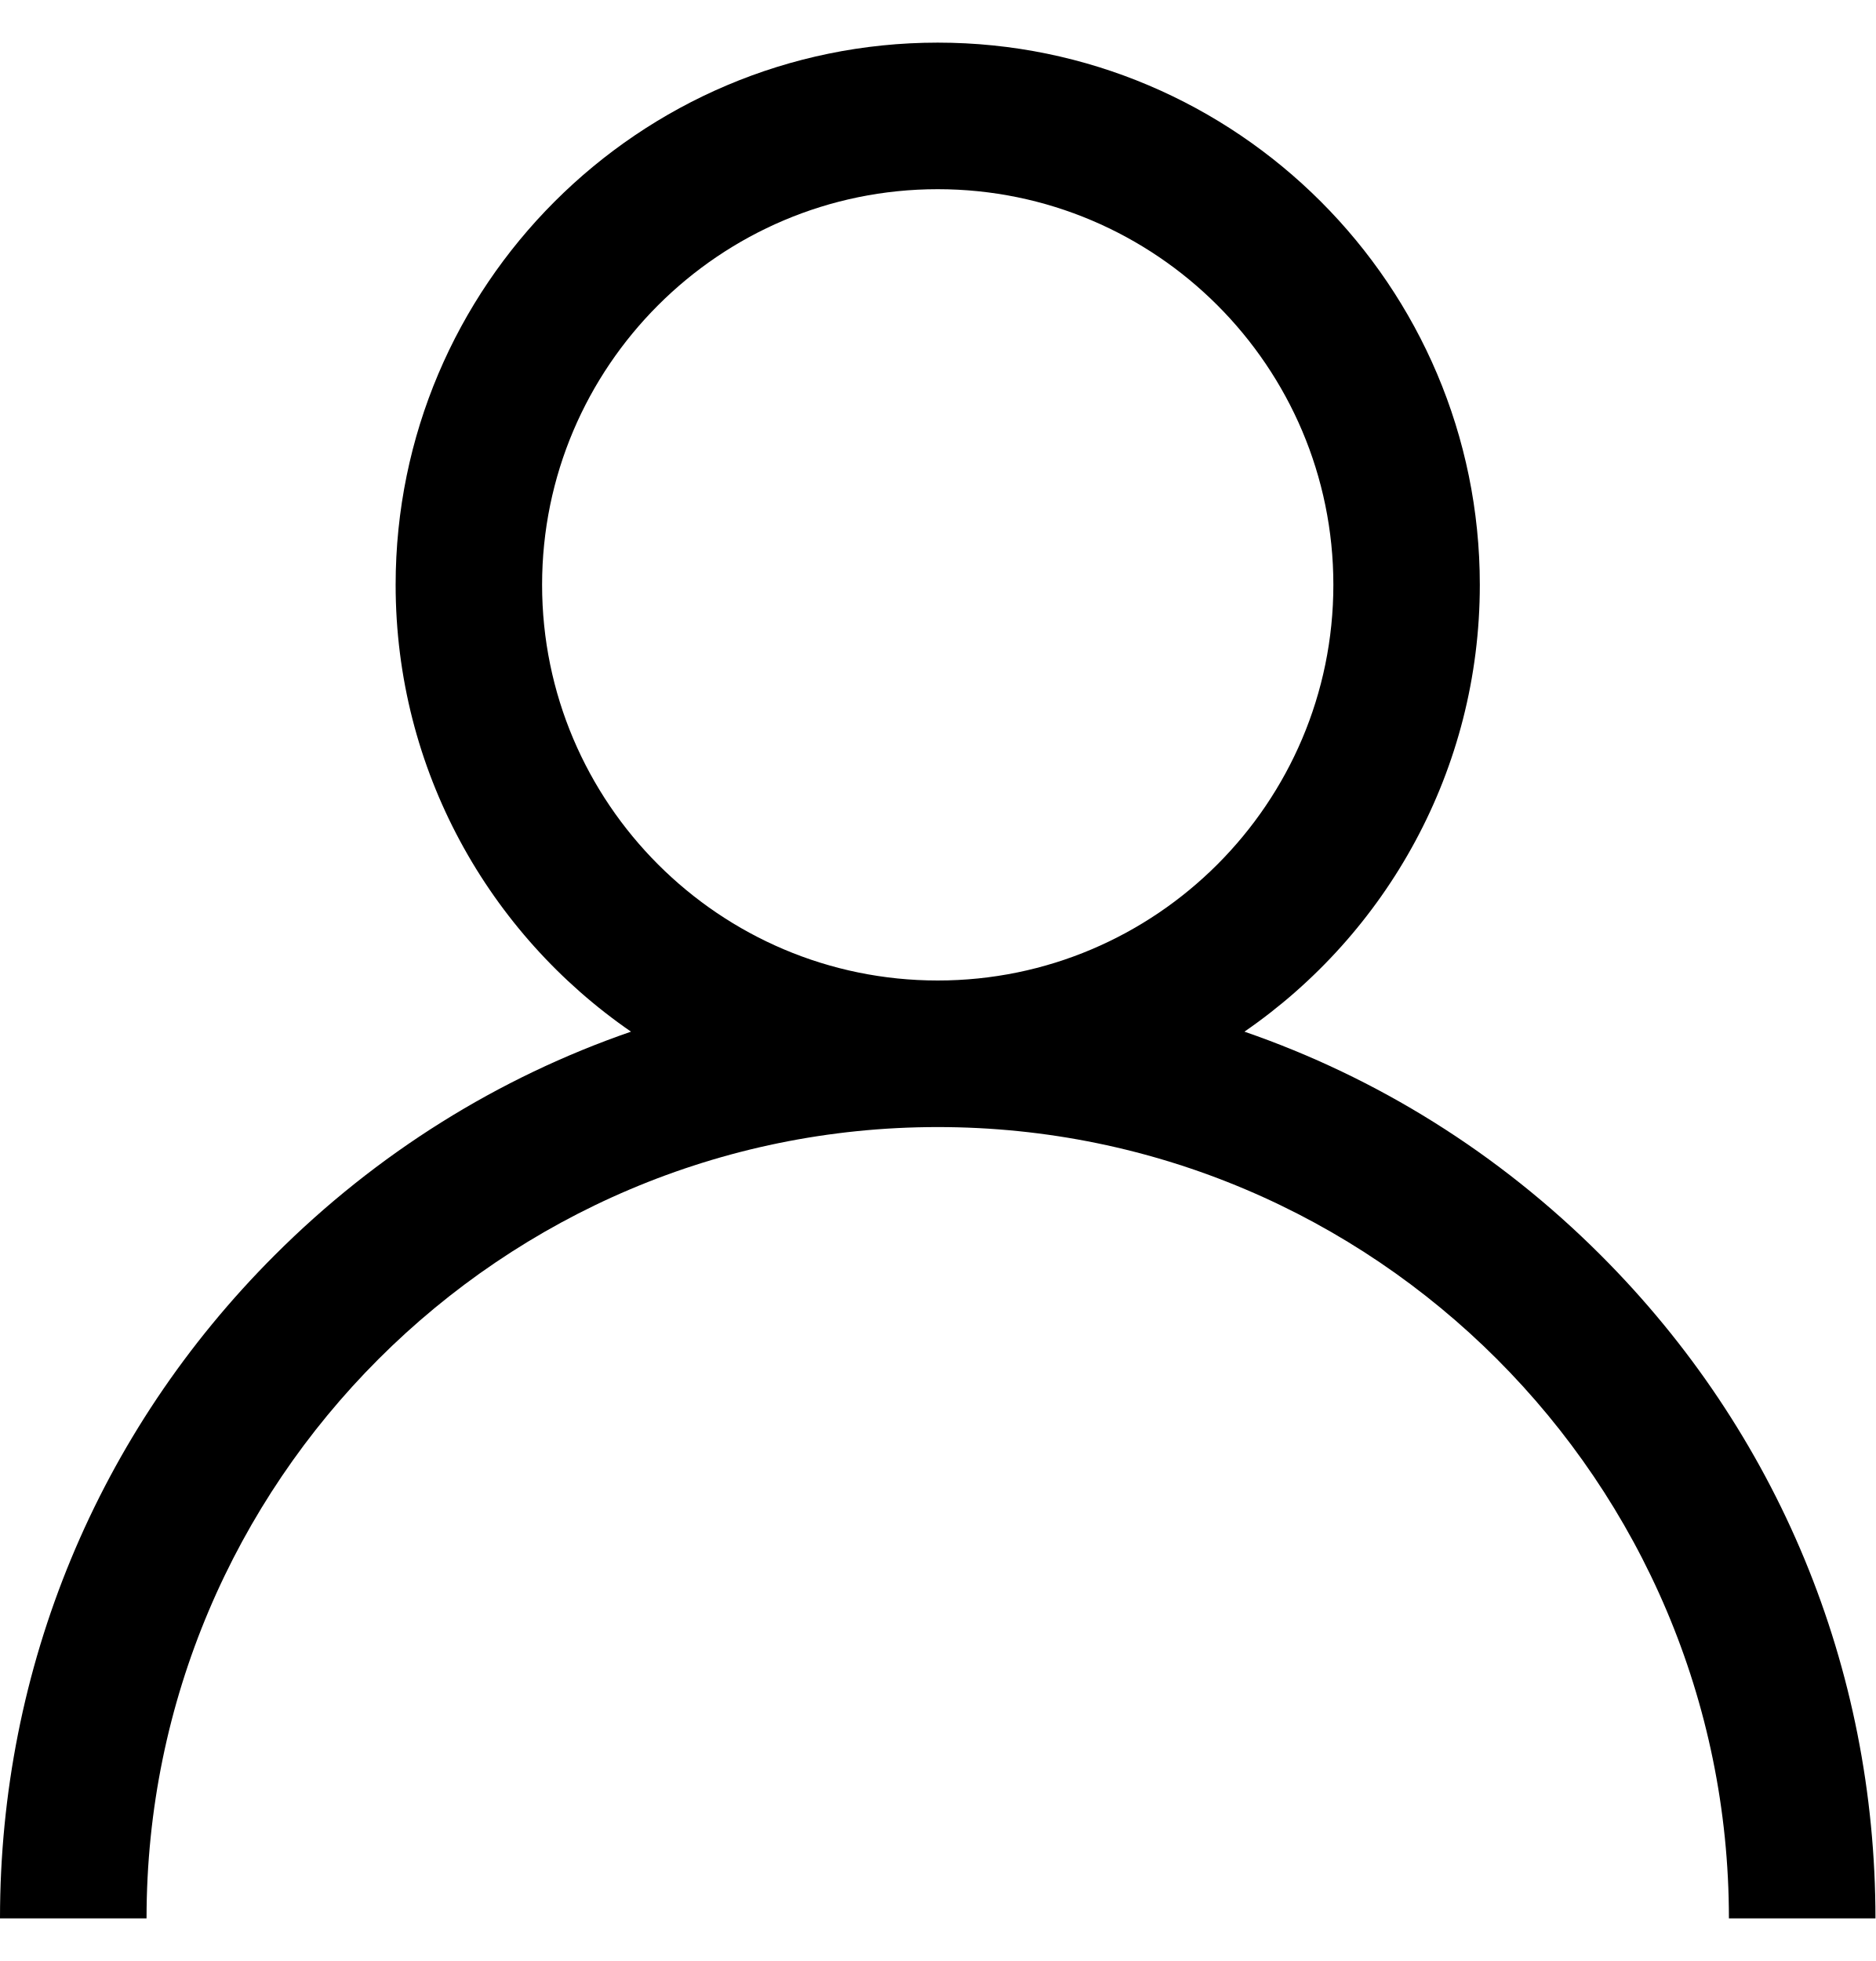
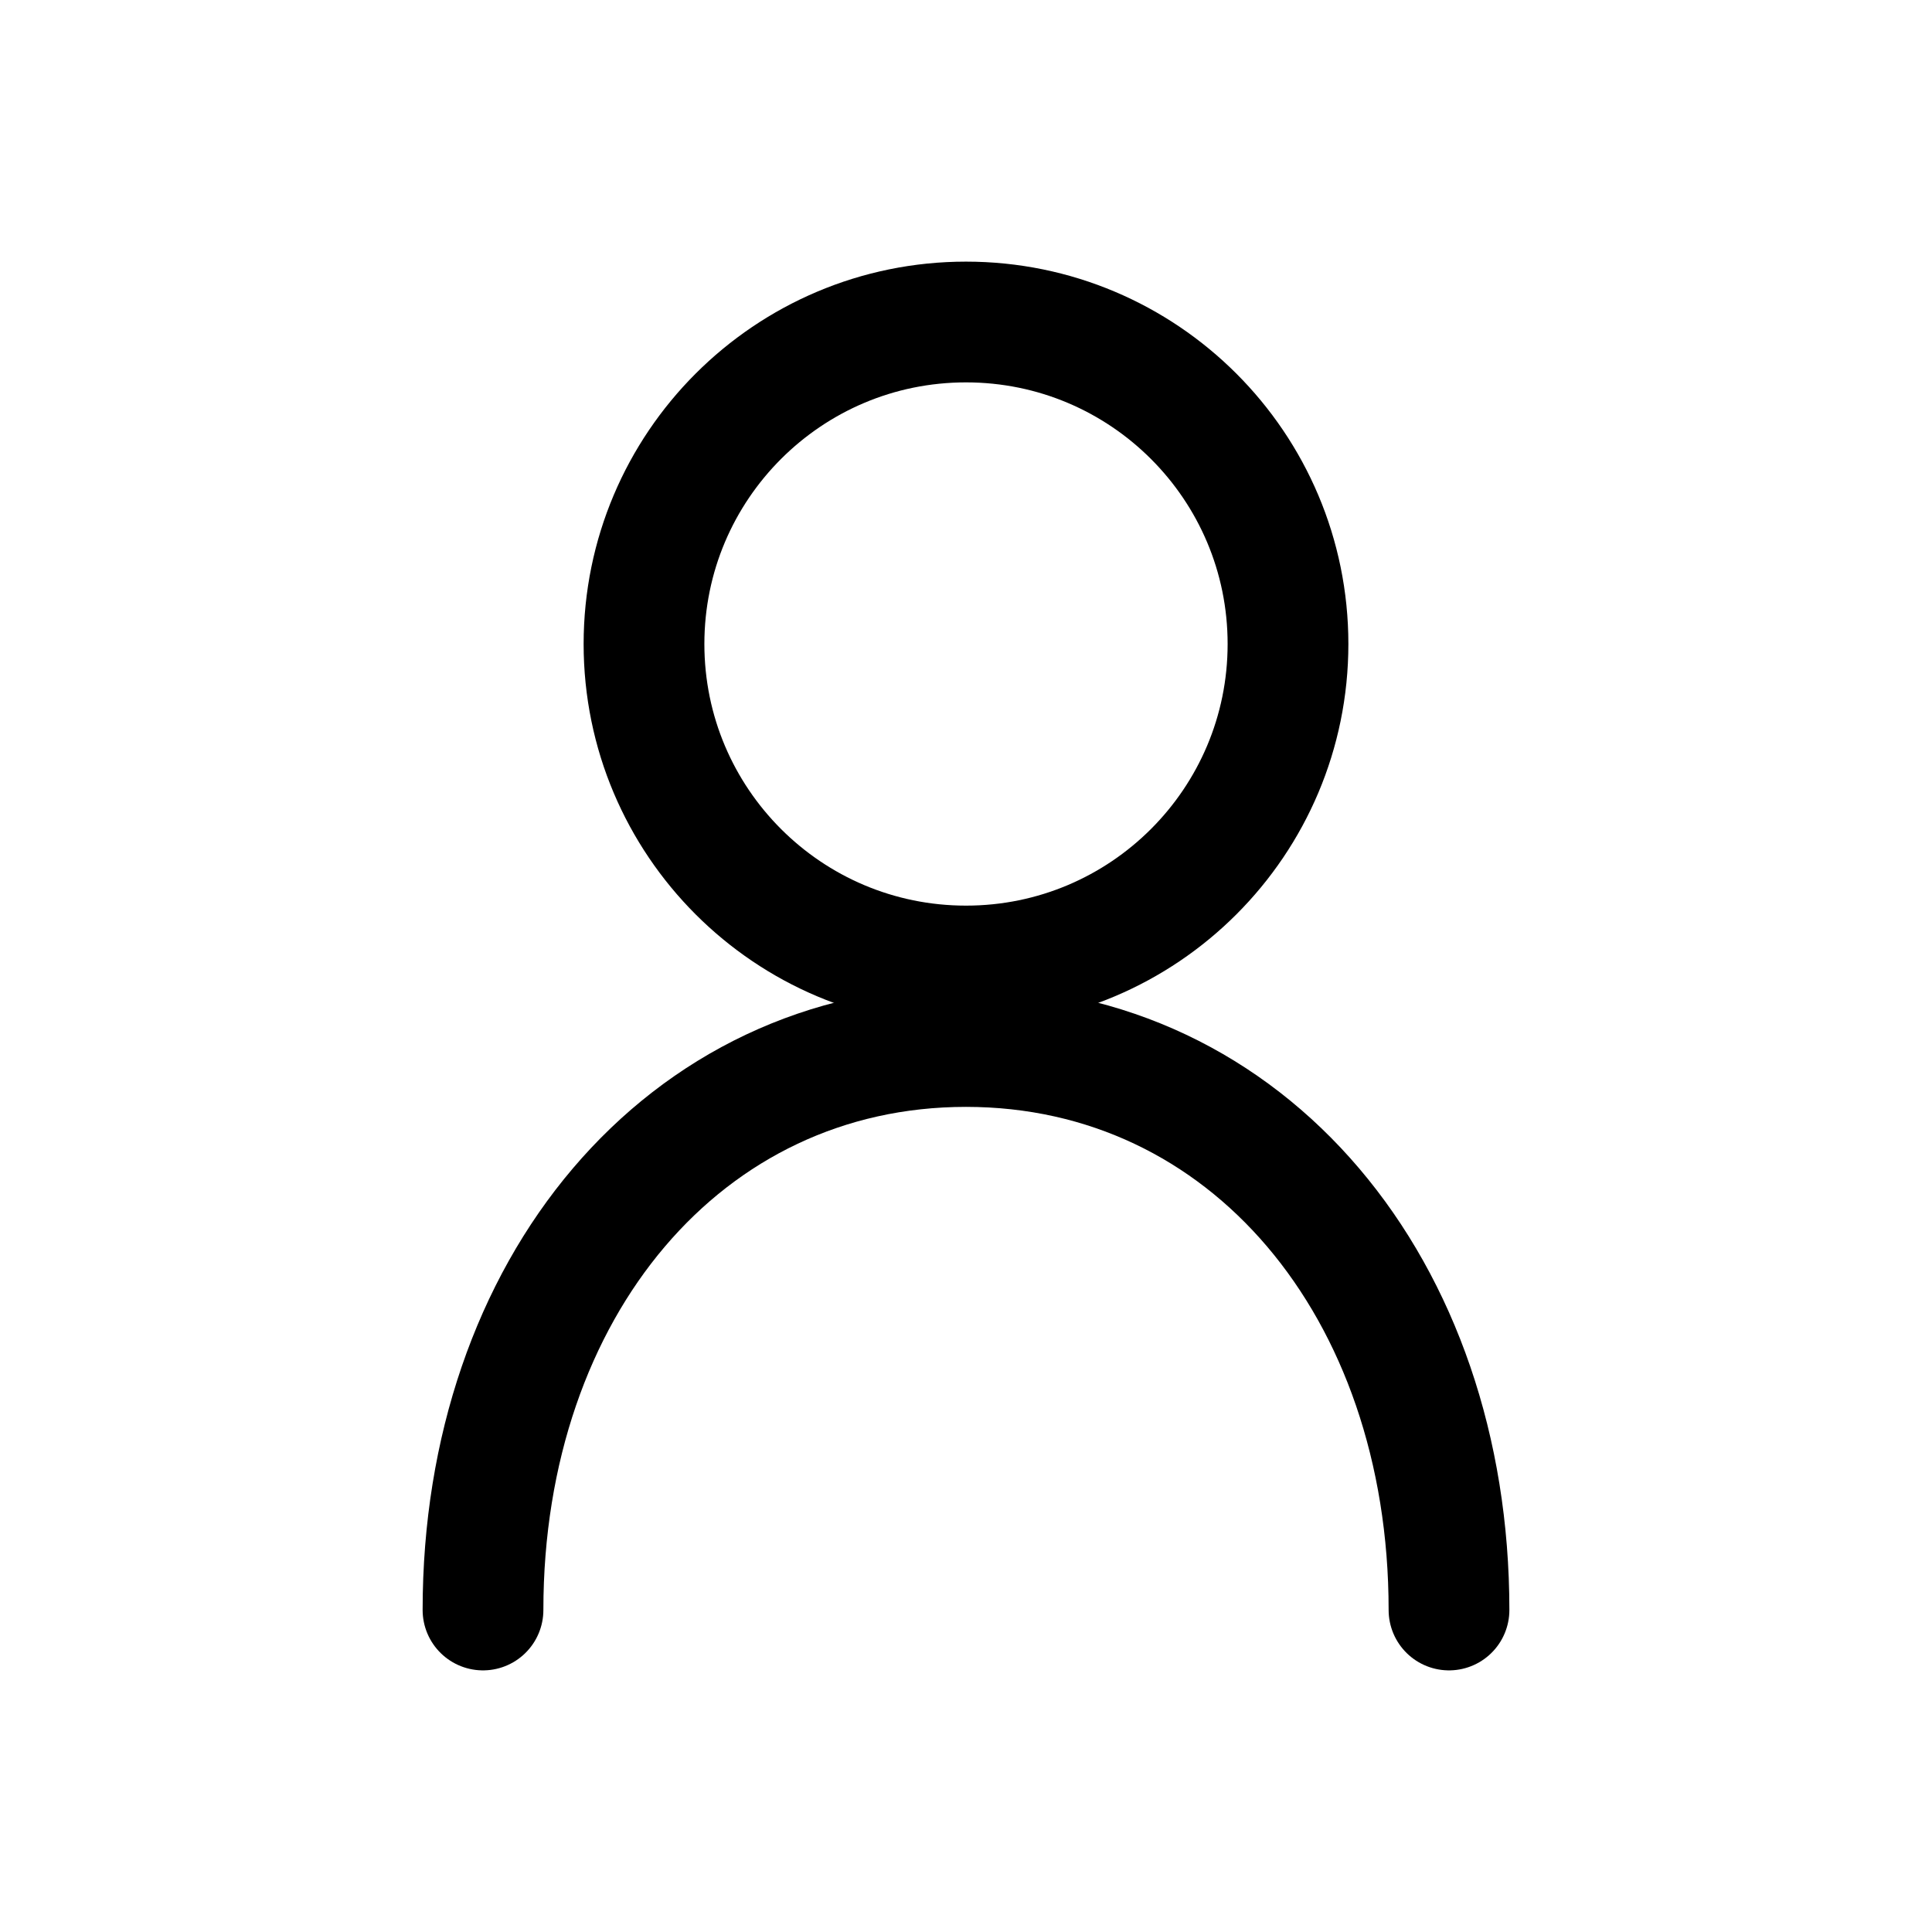
- <svg xmlns="http://www.w3.org/2000/svg" width="22" height="23" viewBox="0 0 22 23" fill="none">
-   <path d="M18.778 14.722C17.58 13.524 16.154 12.637 14.598 12.1C16.265 10.952 17.359 9.031 17.359 6.859C17.359 3.353 14.507 0.5 11 0.5C7.493 0.5 4.641 3.353 4.641 6.859C4.641 9.031 5.735 10.952 7.402 12.1C5.846 12.637 4.42 13.524 3.222 14.722C1.144 16.799 0 19.562 0 22.5H1.719C1.719 17.382 5.882 13.219 11 13.219C16.118 13.219 20.281 17.382 20.281 22.5H22C22 19.562 20.856 16.799 18.778 14.722ZM11 11.5C8.441 11.5 6.359 9.418 6.359 6.859C6.359 4.301 8.441 2.219 11 2.219C13.559 2.219 15.641 4.301 15.641 6.859C15.641 9.418 13.559 11.5 11 11.5Z" fill="black" />
+ <svg xmlns="http://www.w3.org/2000/svg" width="24" height="24" viewBox="0 0 24 24" fill="none">
+   <circle cx="12" cy="8" r="4" stroke="black" stroke-width="1.5" fill="none" />
+   <path d="M6 20c0-4 2.5-7 6-7s6 3 6 7" stroke="black" stroke-width="1.5" fill="none" stroke-linecap="round" />
</svg>
